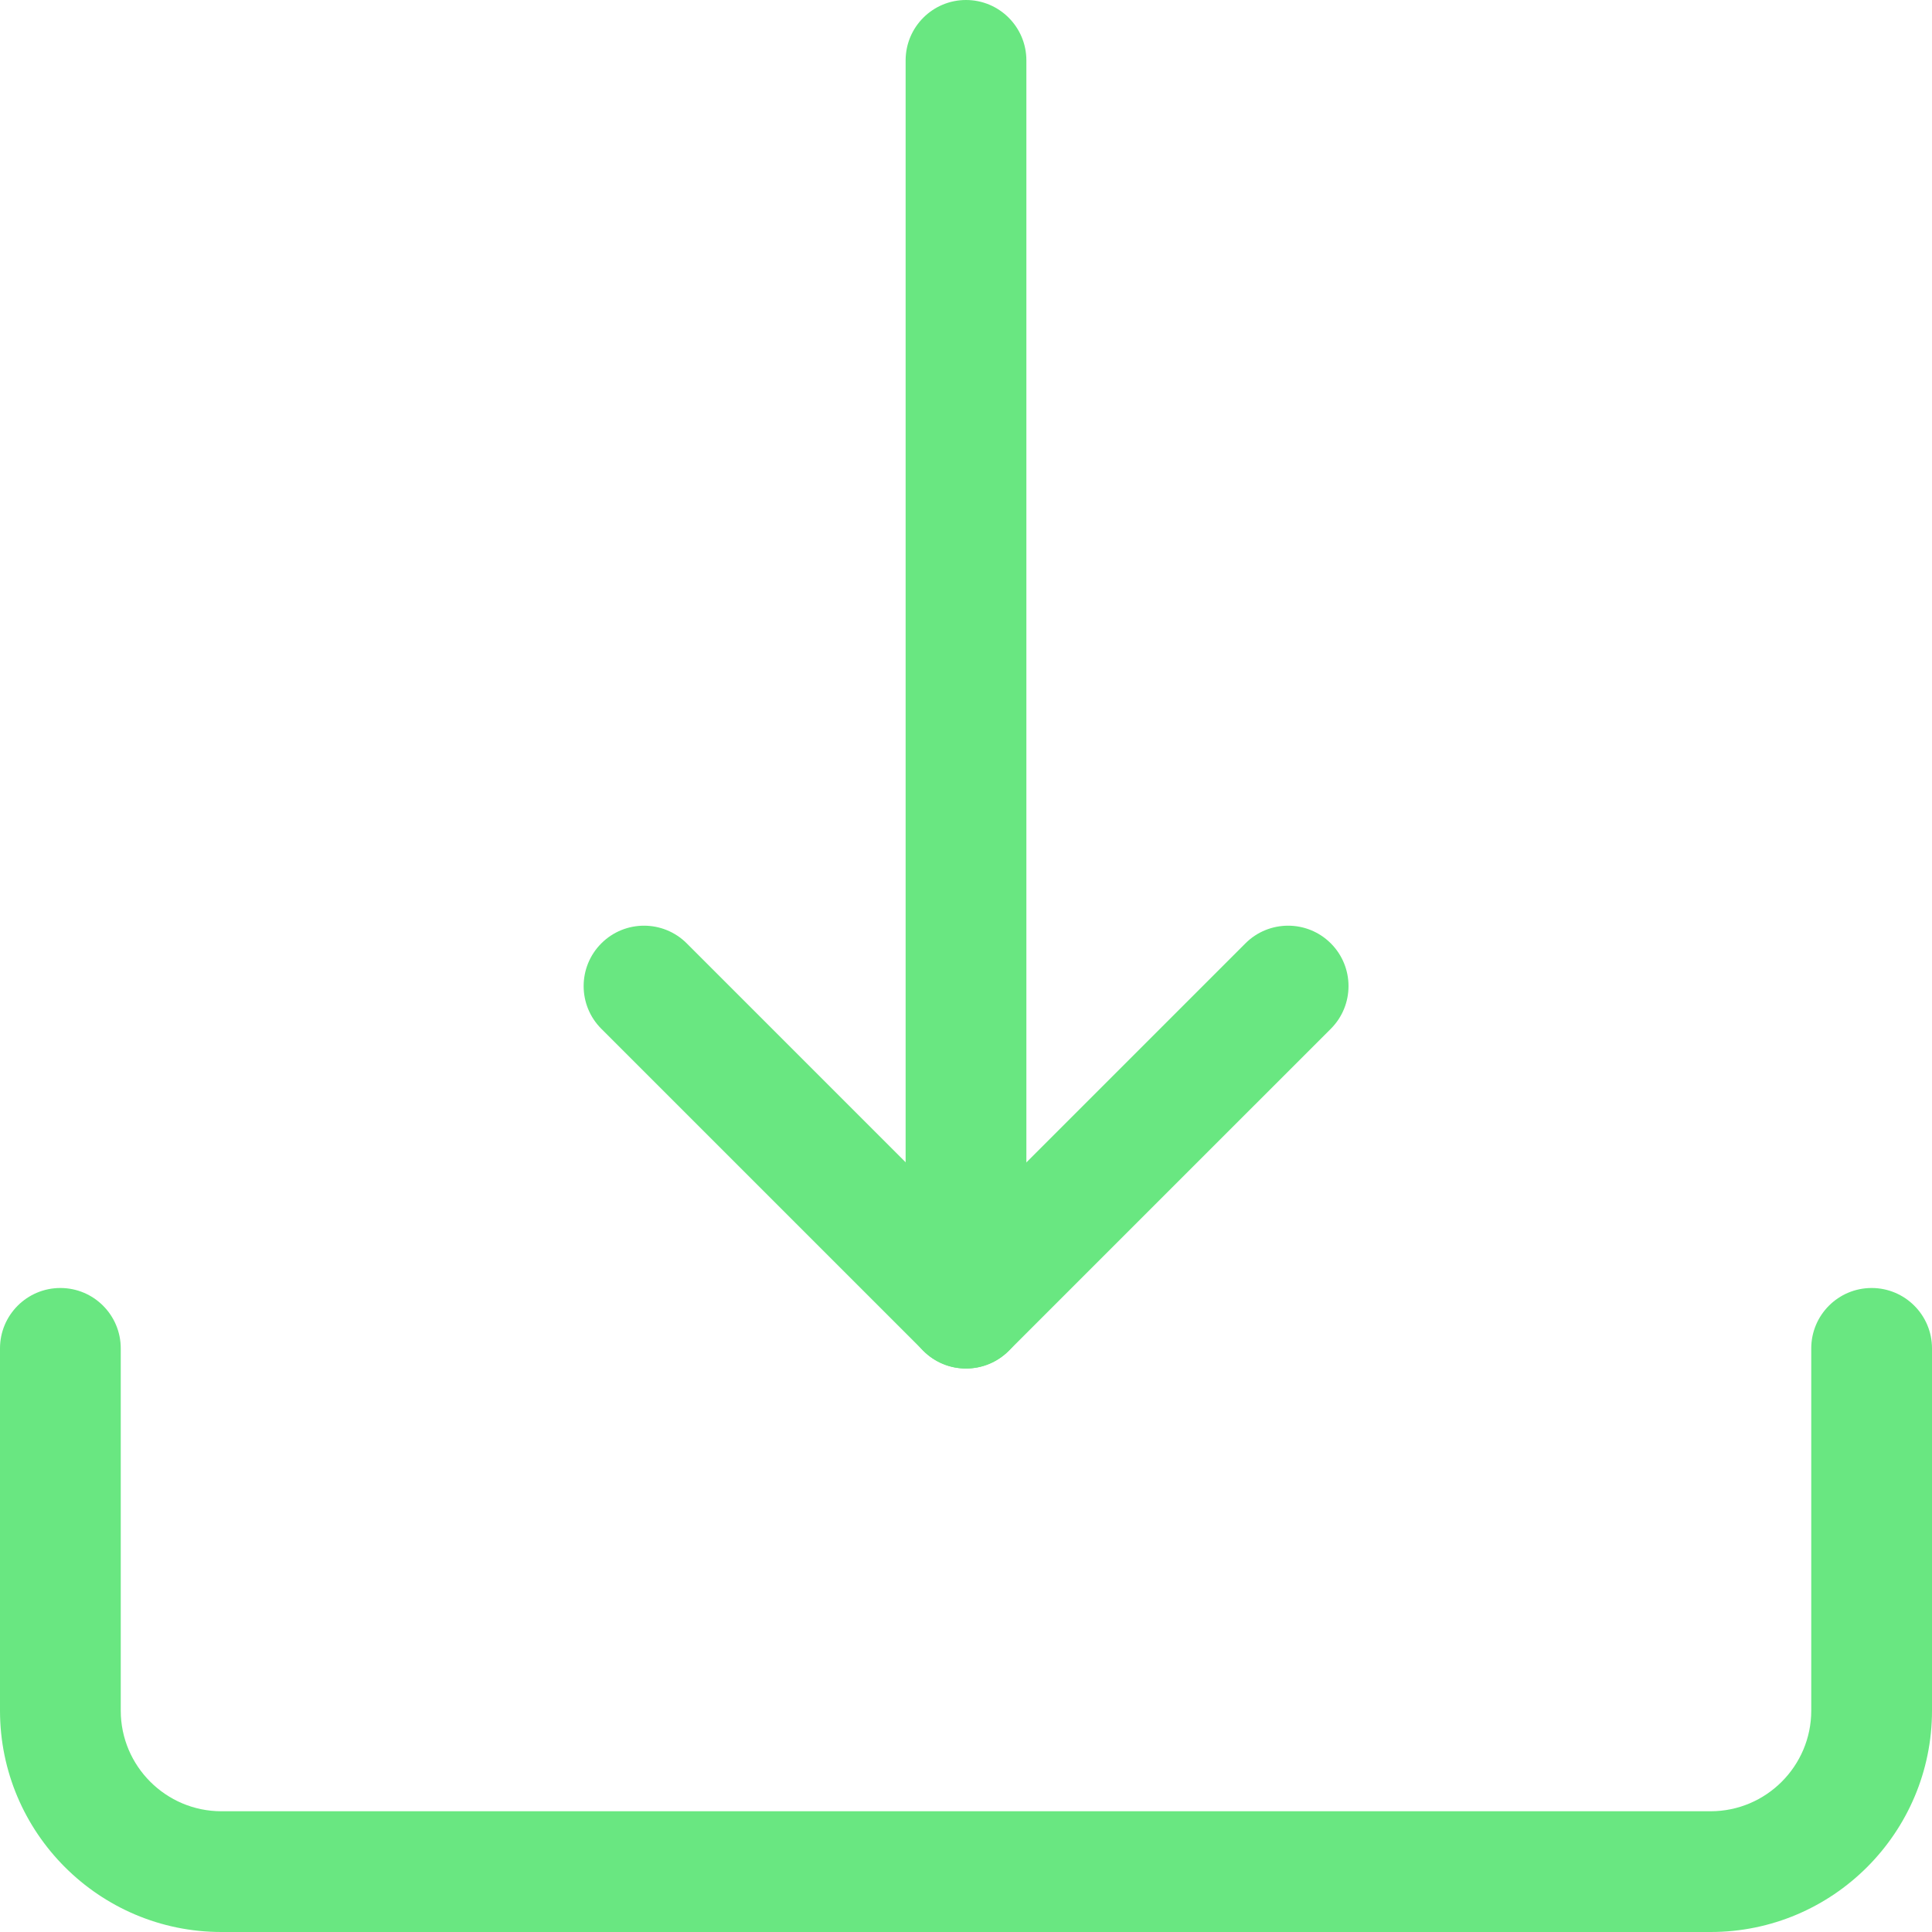
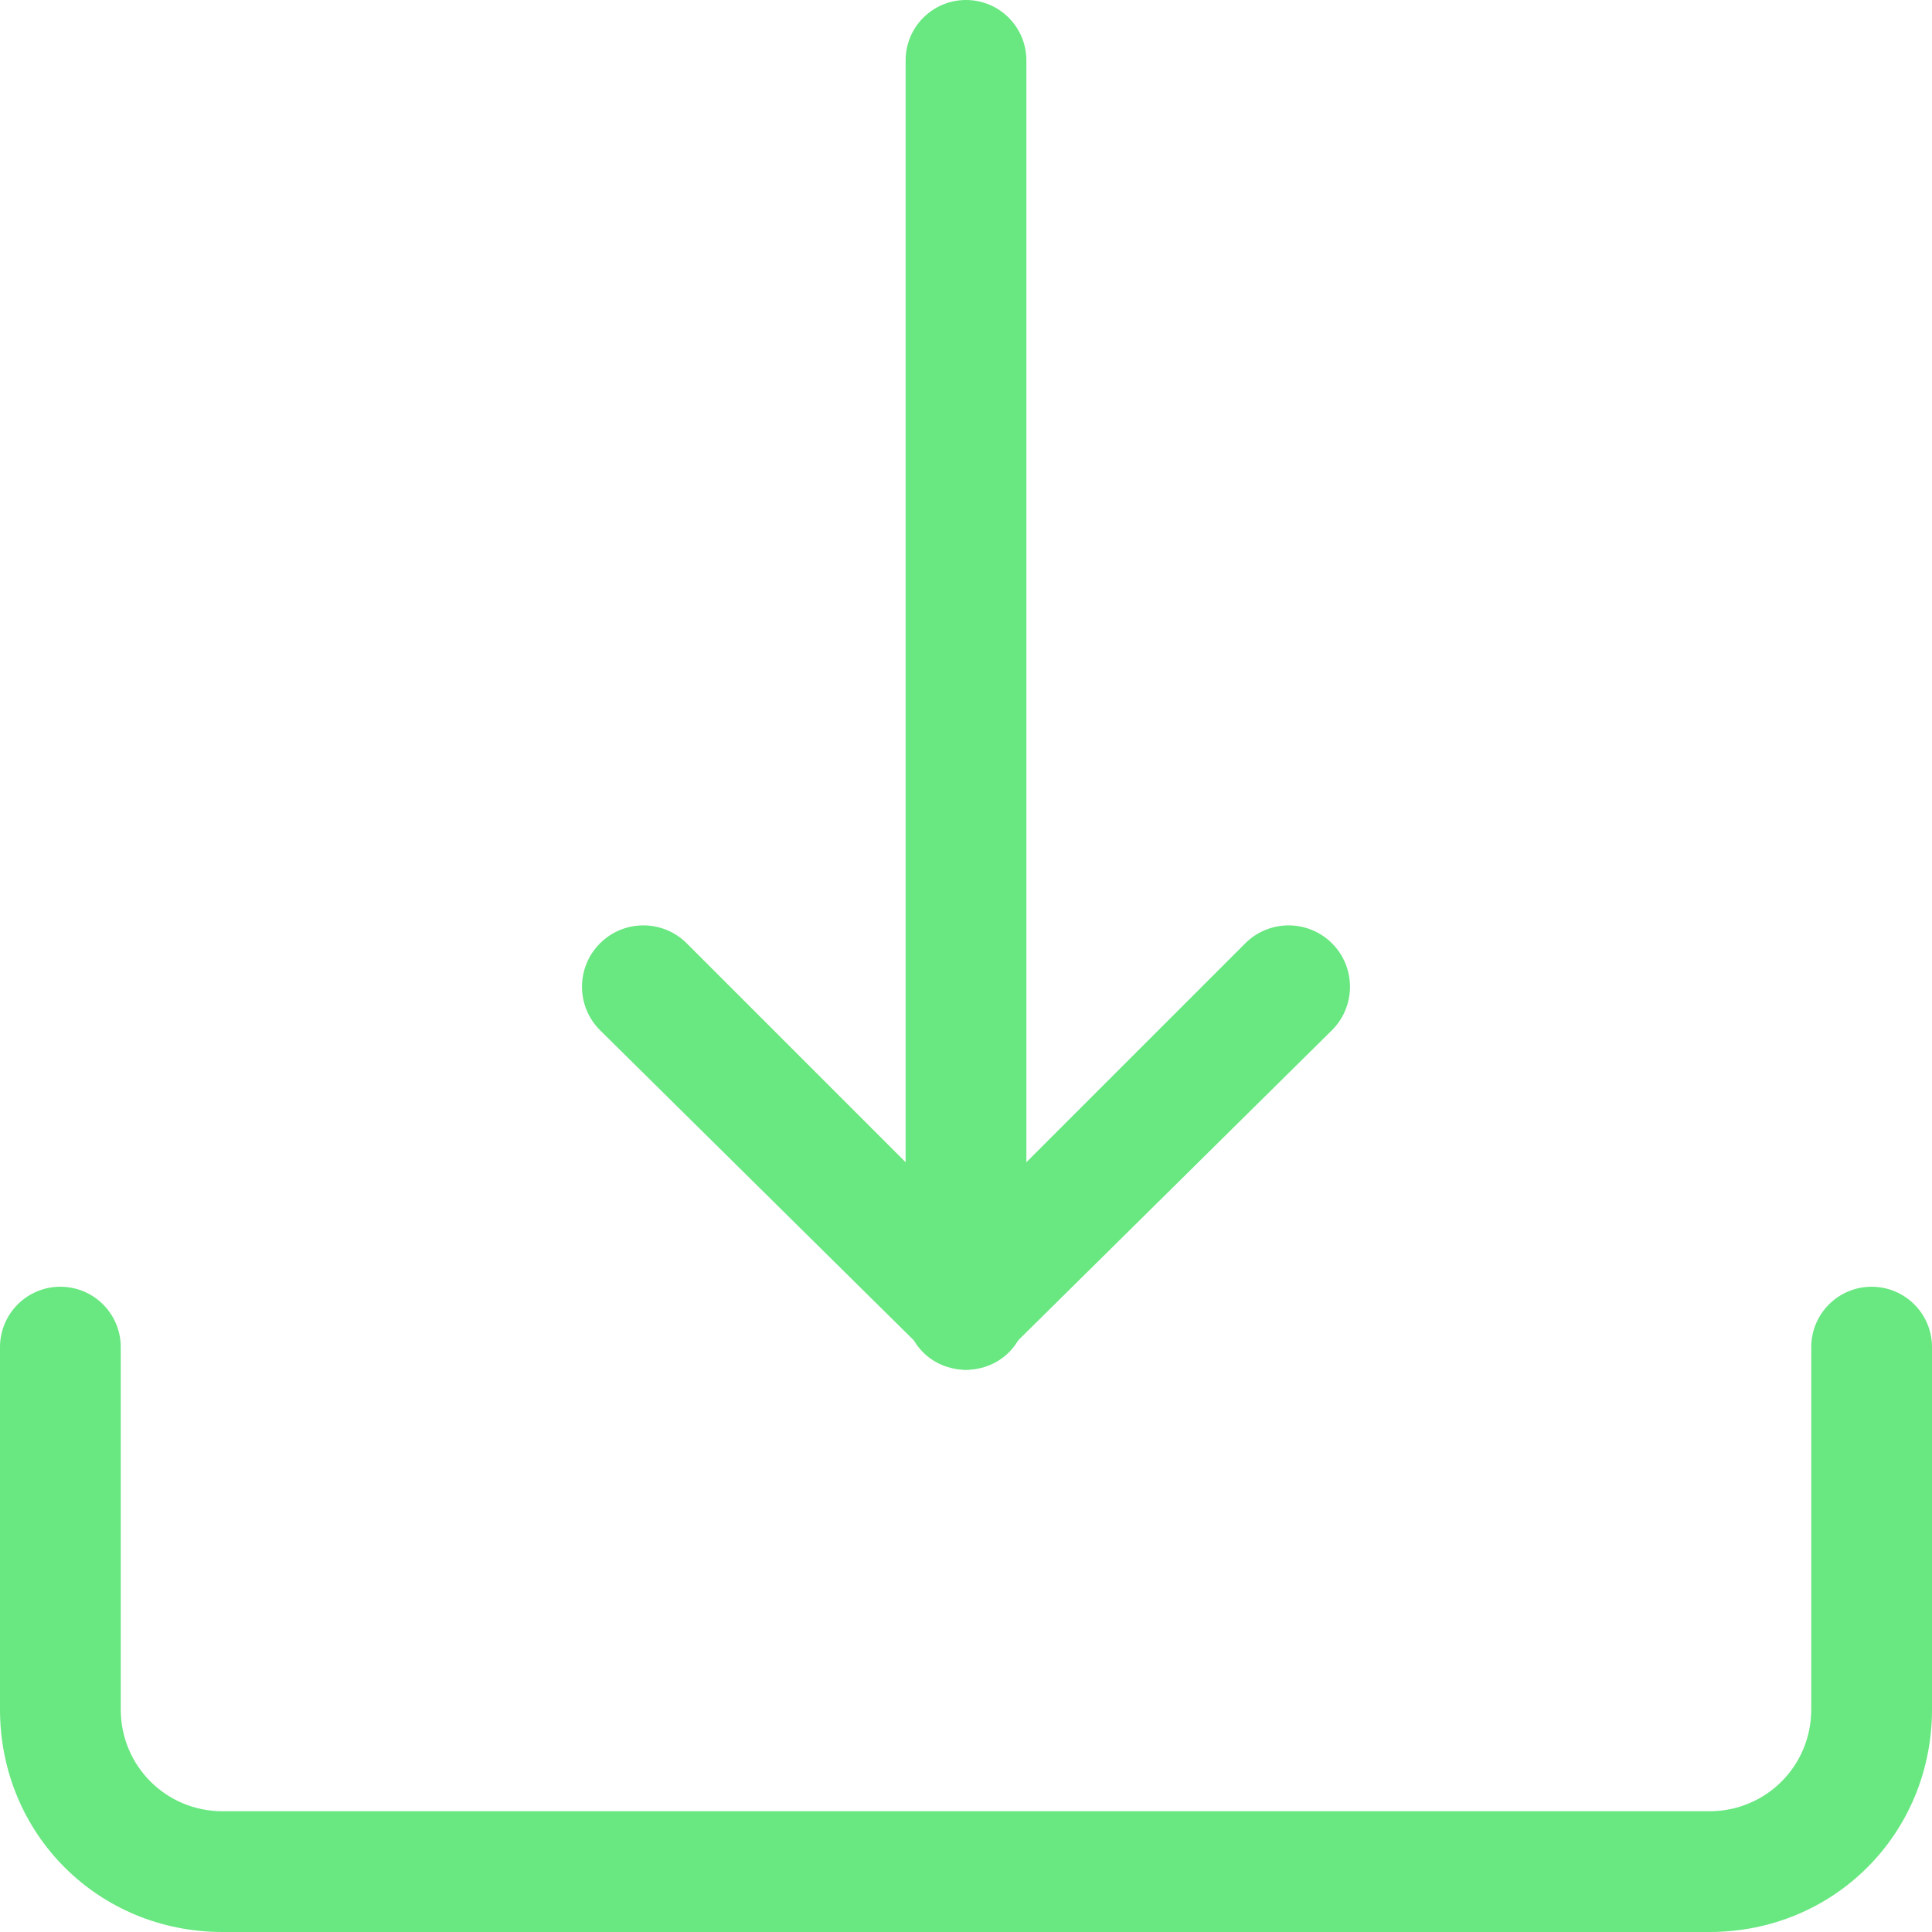
- <svg xmlns="http://www.w3.org/2000/svg" height="512px" viewBox="0 0 512 512" width="512px">
-   <g>
-     <path d="m256 362.668c-8.832 0-16-7.168-16-16v-330.668c0-8.832 7.168-16 16-16s16 7.168 16 16v330.668c0 8.832-7.168 16-16 16zm0 0" data-original="#000000" class="active-path" data-old_color="#000000" fill="#69E781" />
-     <path d="m256 362.668c-4.098 0-8.191-1.559-11.309-4.695l-85.332-85.332c-6.25-6.25-6.25-16.383 0-22.637 6.25-6.25 16.383-6.25 22.637 0l74.023 74.027 74.027-74.027c6.25-6.25 16.387-6.25 22.637 0 6.25 6.254 6.25 16.387 0 22.637l-85.336 85.332c-3.156 3.137-7.25 4.695-11.348 4.695zm0 0" data-original="#000000" class="active-path" data-old_color="#000000" fill="#69E781" />
-     <path d="m453.332 512h-394.664c-32.363 0-58.668-26.305-58.668-58.668v-96c0-8.832 7.168-16 16-16s16 7.168 16 16v96c0 14.699 11.969 26.668 26.668 26.668h394.664c14.699 0 26.668-11.969 26.668-26.668v-96c0-8.832 7.168-16 16-16s16 7.168 16 16v96c0 32.363-26.305 58.668-58.668 58.668zm0 0" data-original="#000000" class="active-path" data-old_color="#000000" fill="#69E781" />
-   </g>
+ <svg xmlns="http://www.w3.org/2000/svg" viewBox="0 0 512 512">
+   <defs />
+   <path fill="#69E781" d="M256 363c-9 0-16-7-16-16V16a16 16 0 0132 0v331c0 9-7 16-16 16zm0 0" class="active-path" data-old_color="#000000" data-original="#000000" />
+   <path fill="#69E781" d="M256 363c-4 0-8-2-11-5l-86-85a16 16 0 0123-23l74 74 74-74a16 16 0 0123 23l-86 85c-3 3-7 5-11 5zm0 0" class="active-path" data-old_color="#000000" data-original="#000000" />
+   <path fill="#69E781" d="M453 512H59c-33 0-59-26-59-59v-96a16 16 0 0132 0v96c0 15 12 27 27 27h394c15 0 27-12 27-27v-96a16 16 0 0132 0v96c0 33-26 59-59 59zm0 0" class="active-path" data-old_color="#000000" data-original="#000000" />
</svg>
